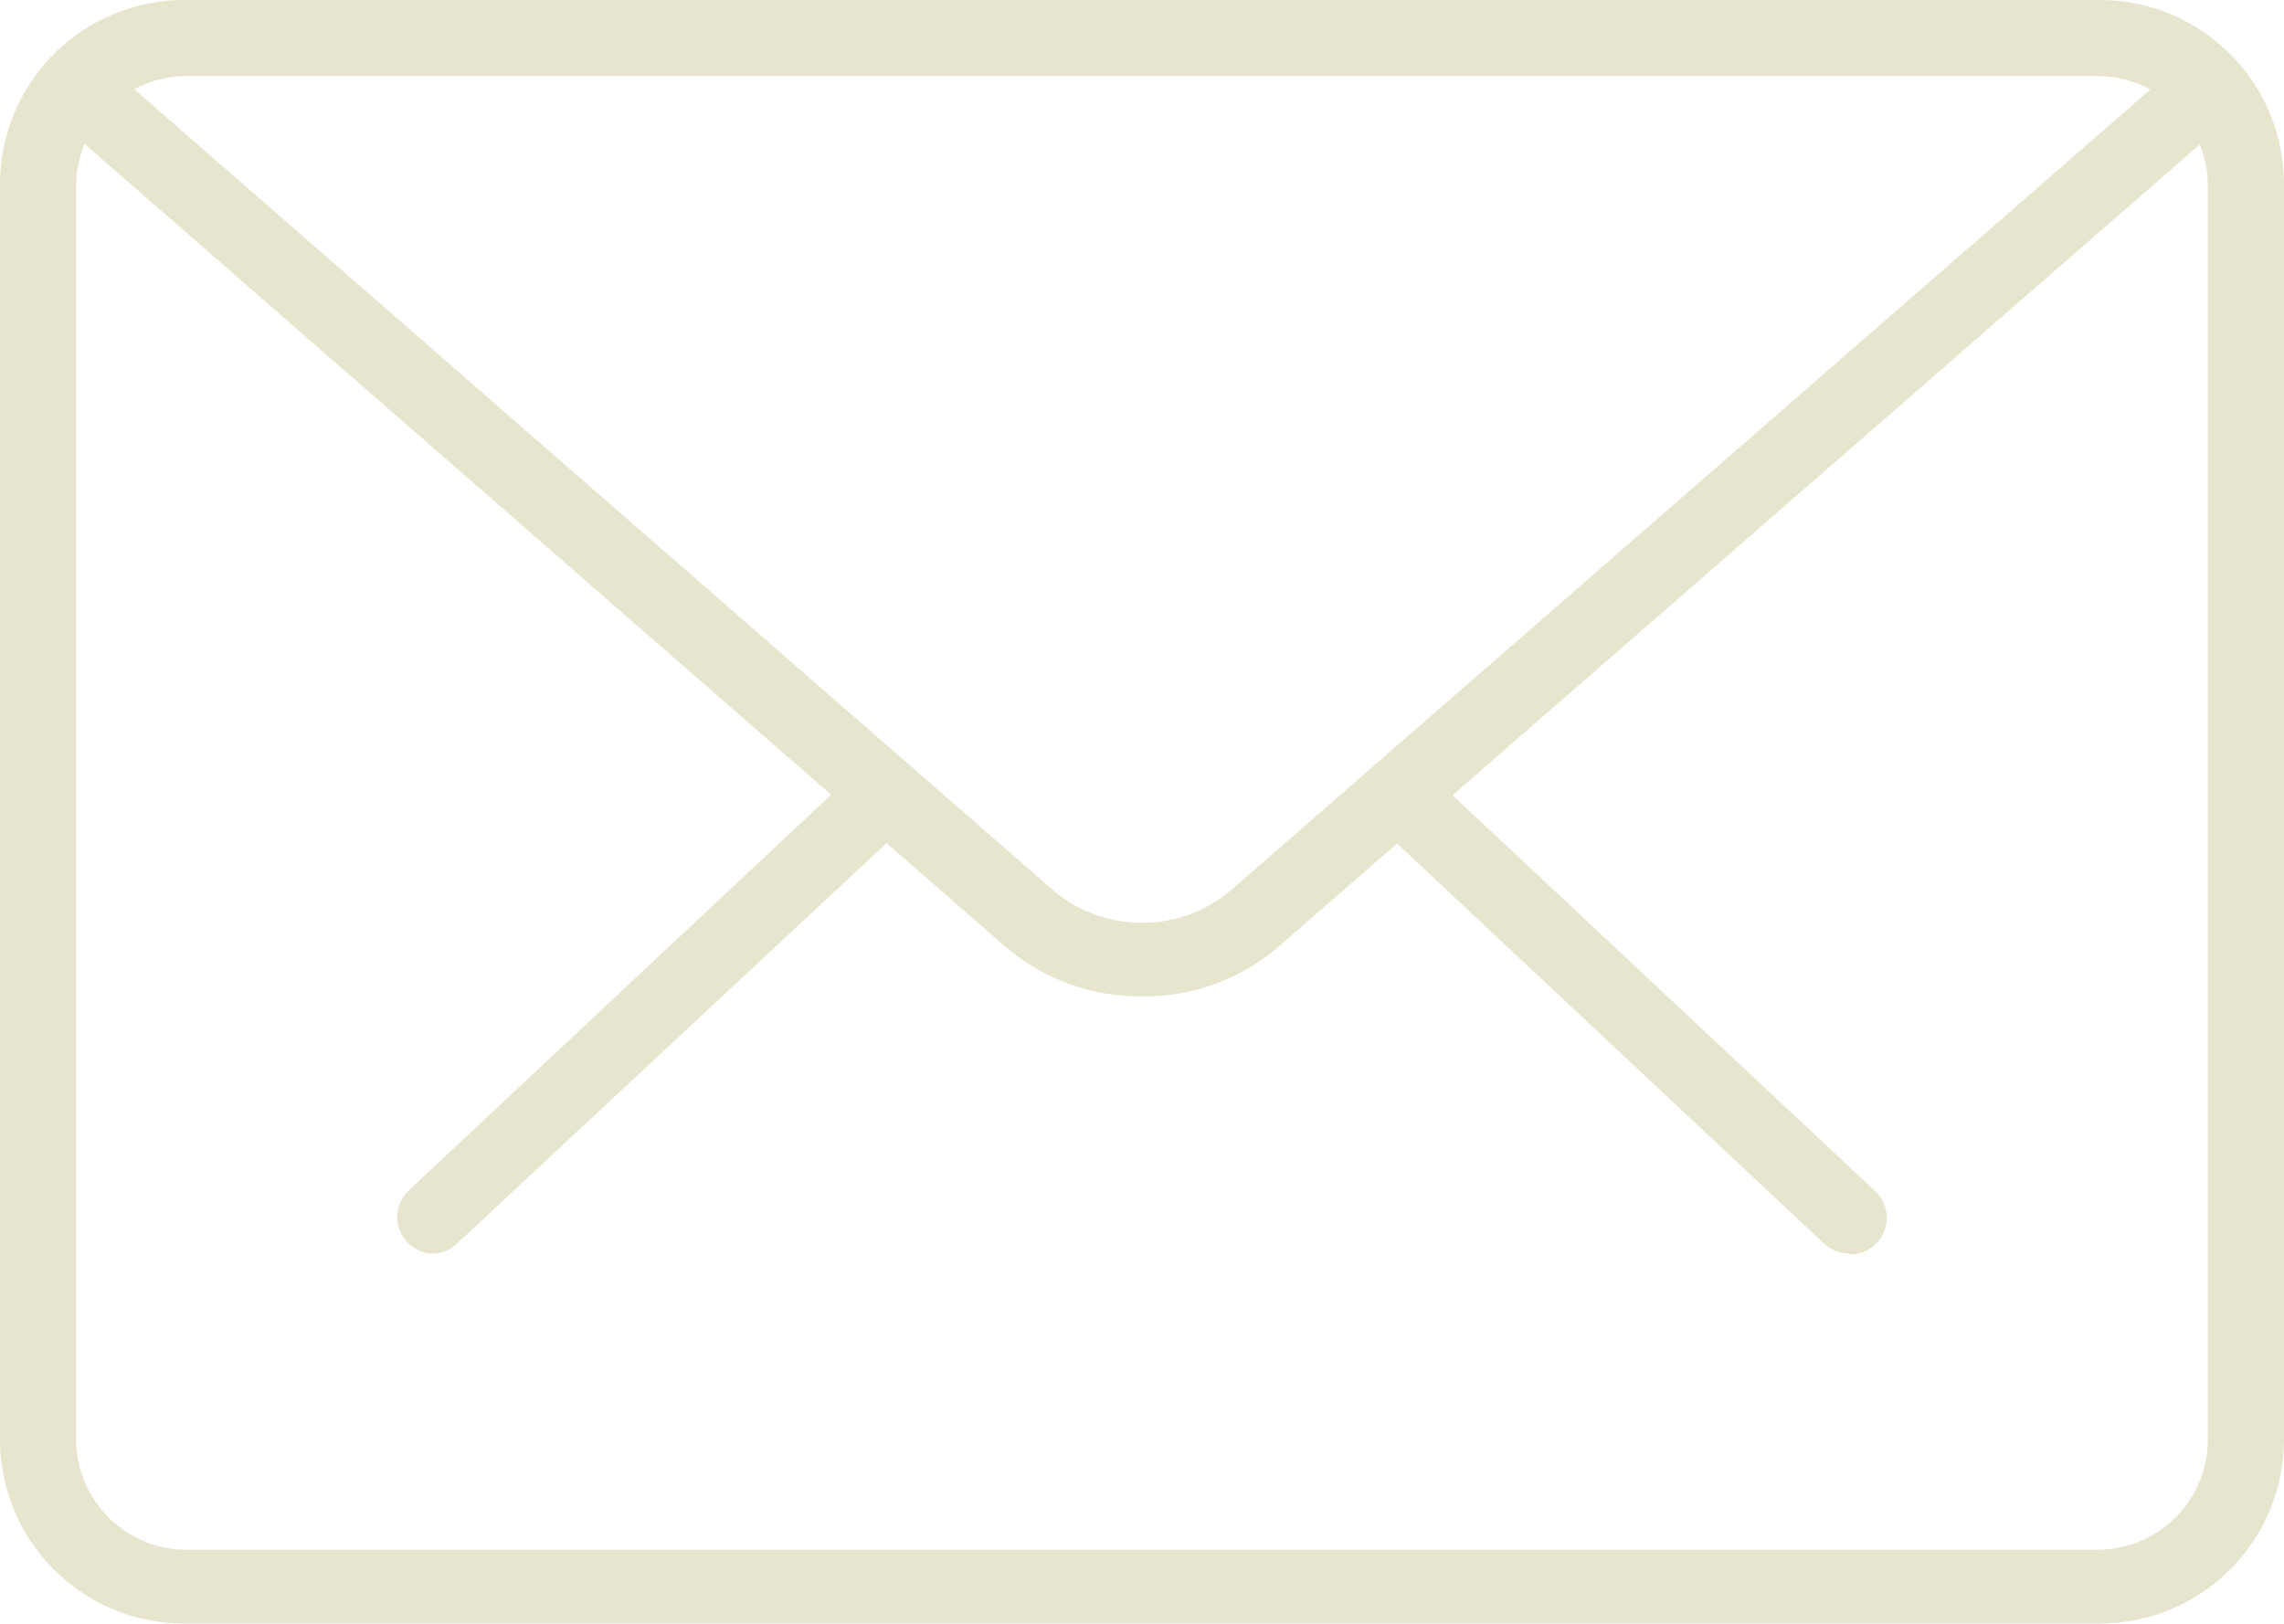
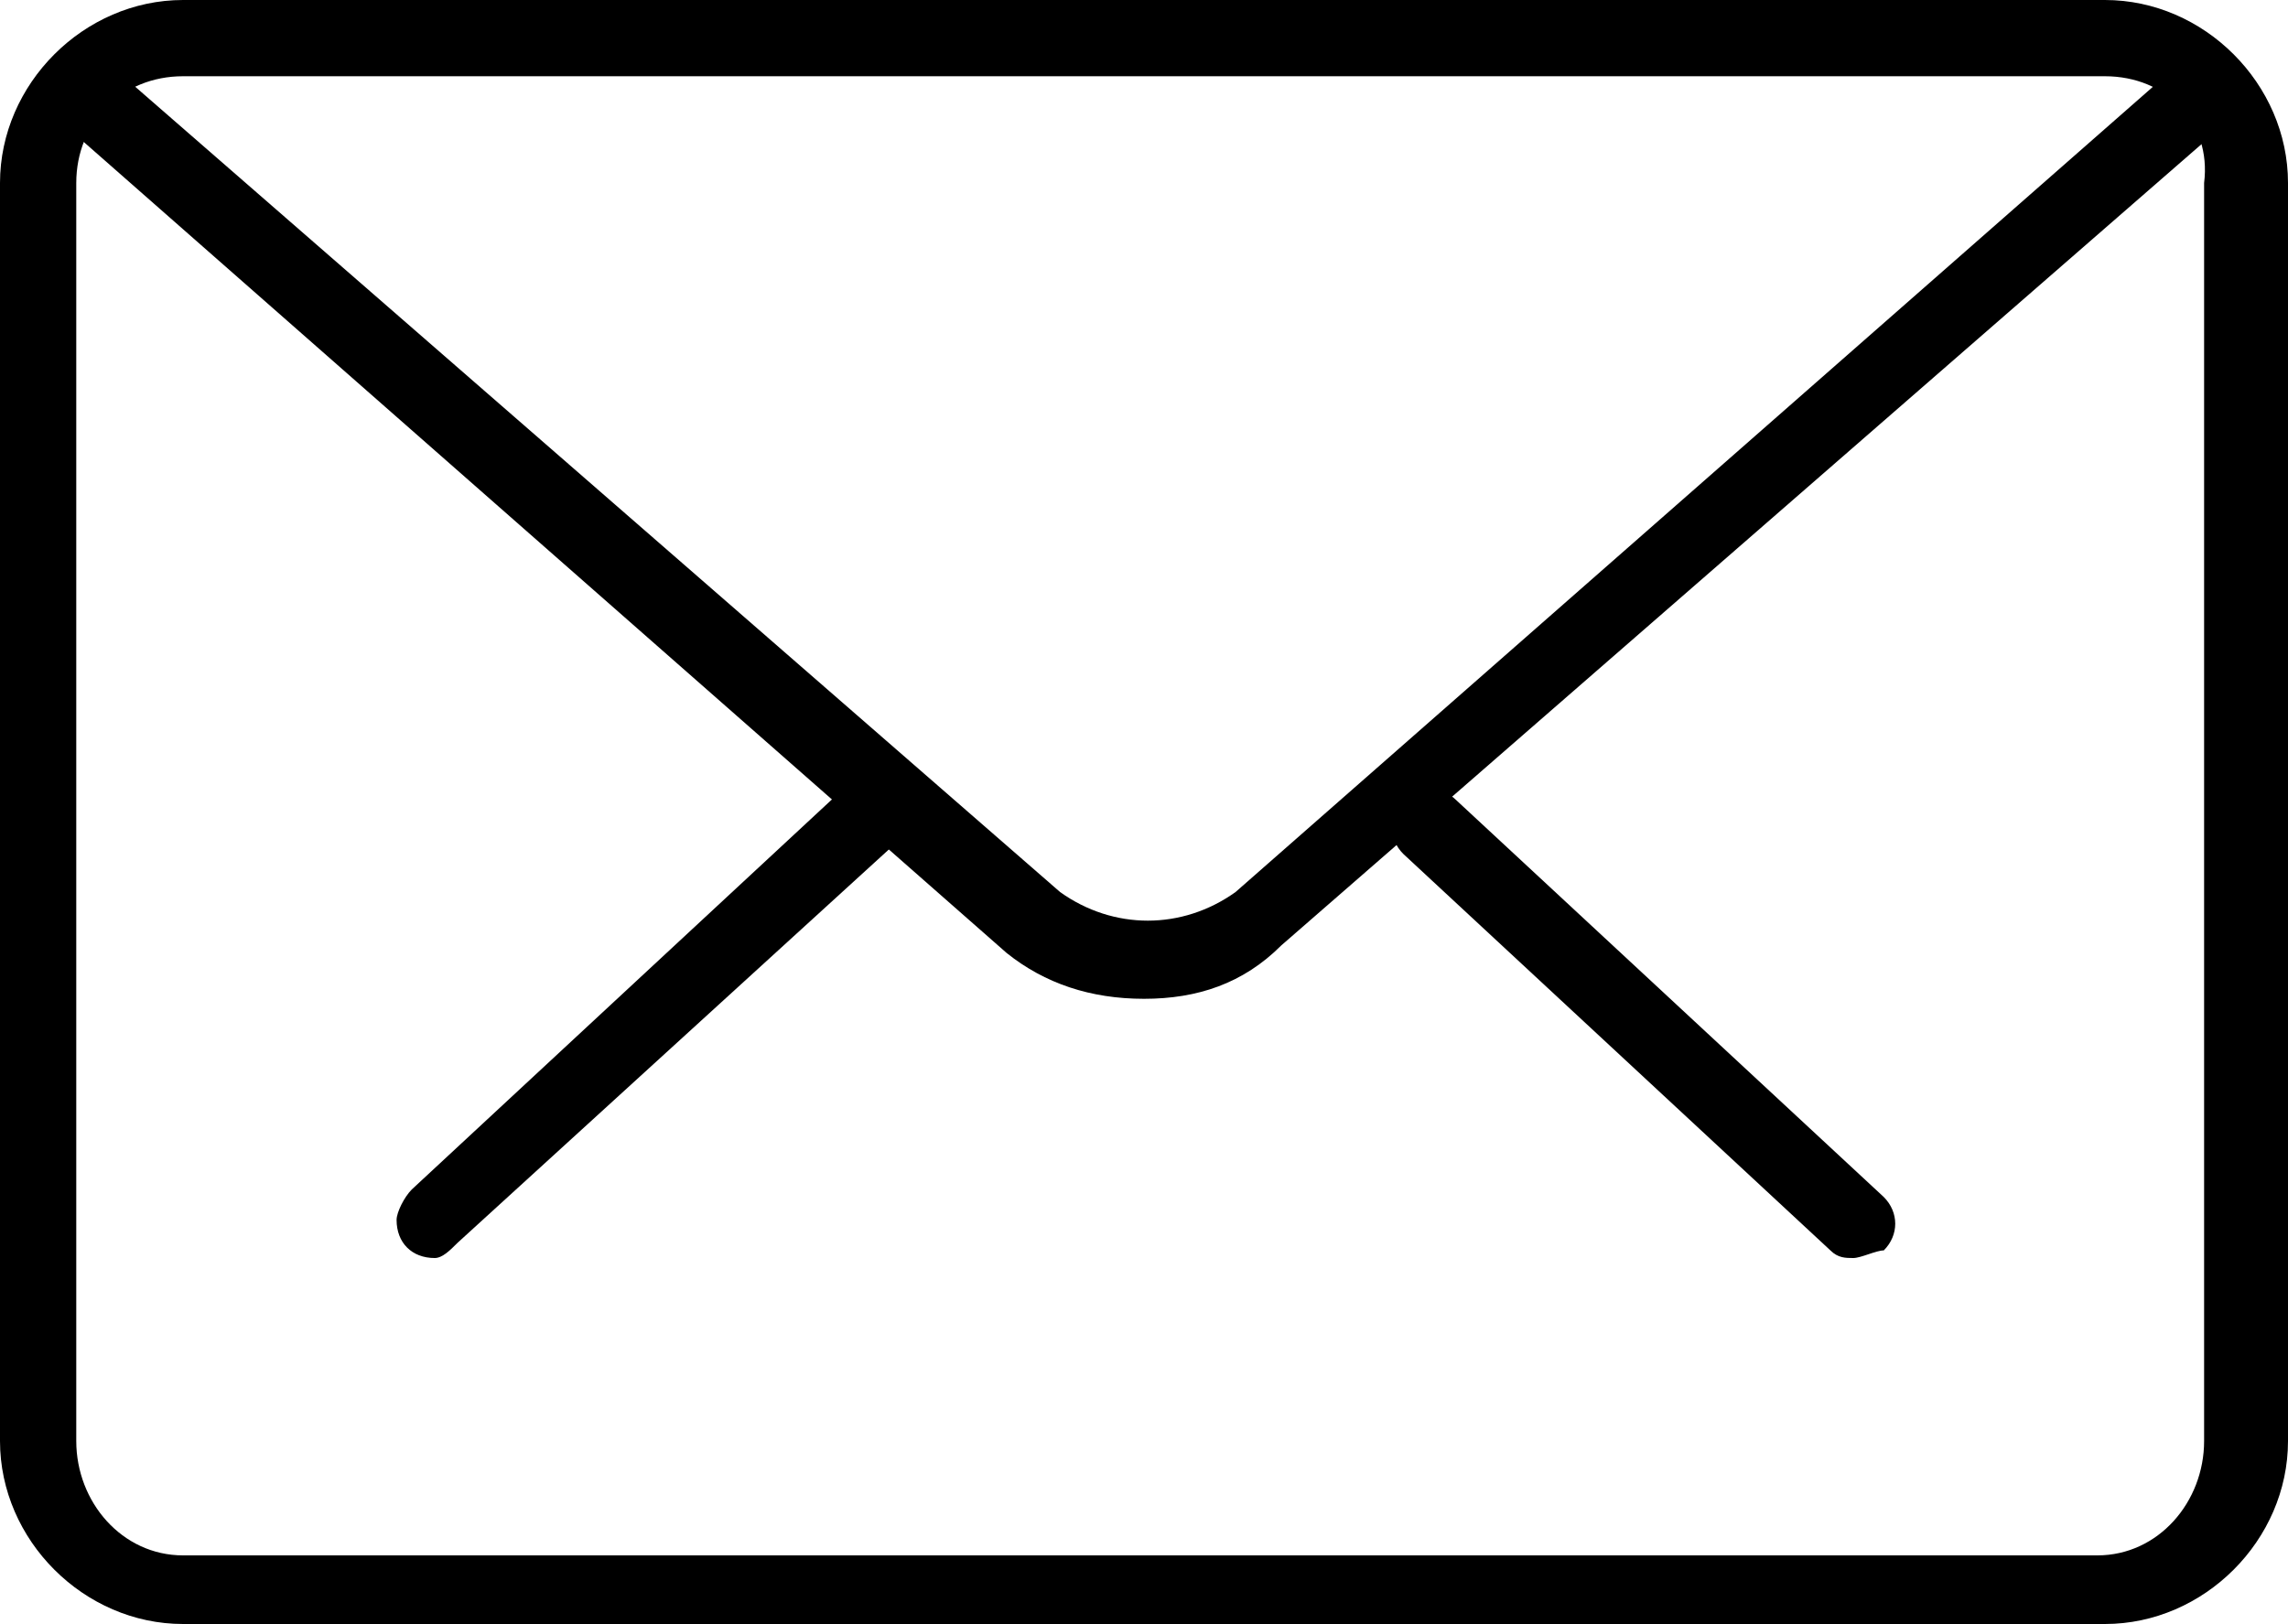
- <svg xmlns="http://www.w3.org/2000/svg" viewBox="0 0 30 21.33">
-   <defs>
-     <style>.cls-1{fill:#e7e5ce;}</style>
-   </defs>
-   <g id="Layer_2" data-name="Layer 2">
+ <svg xmlns="http://www.w3.org/2000/svg" version="1.1" id="Layer_1" x="0px" y="0px" viewBox="0 0 30 21.3" style="enable-background:new 0 0 30 21.3;" xml:space="preserve">
+   <g id="Layer_2">
    <g id="sider">
-       <path class="cls-1" d="M24.29,16.47a.48.48,0,0,1-.33-.13l-5.57-5.22a.48.48,0,1,1,.66-.7l5.57,5.22a.48.48,0,0,1-.33.84Z" />
-       <path class="cls-1" d="M5.71,16.47a.48.48,0,0,1-.33-.84l5.57-5.22a.48.48,0,1,1,.66.7L6,16.34A.48.48,0,0,1,5.71,16.47Z" />
-       <path class="cls-1" d="M27.58,21.33H2.42A2.42,2.42,0,0,1,0,18.91V2.42A2.42,2.42,0,0,1,2.42,0H27.58A2.42,2.42,0,0,1,30,2.42V18.91A2.42,2.42,0,0,1,27.58,21.33ZM2.42,1A1.45,1.45,0,0,0,1,2.42V18.91a1.45,1.45,0,0,0,1.45,1.45H27.58A1.45,1.45,0,0,0,29,18.91V2.42A1.45,1.45,0,0,0,27.58,1Z" />
-       <path class="cls-1" d="M15,13.09a2.71,2.71,0,0,1-1.78-.64L.8,1.62A.48.48,0,1,1,1.44.89L13.86,11.72a1.81,1.81,0,0,0,2.28,0L28.55.91a.48.48,0,1,1,.64.73L16.78,12.45A2.7,2.7,0,0,1,15,13.09Z" />
+       <path d="M24.3,16.5c-0.1,0-0.2,0-0.3-0.1l-5.6-5.2c-0.2-0.2-0.2-0.5,0-0.7c0.2-0.2,0.5-0.2,0.7,0l5.6,5.2c0.2,0.2,0.2,0.5,0,0.7    C24.6,16.4,24.4,16.5,24.3,16.5L24.3,16.5z" />
+       <path d="M5.7,16.5c-0.3,0-0.5-0.2-0.5-0.5c0-0.1,0.1-0.3,0.2-0.4l5.6-5.2c0.2-0.2,0.5-0.2,0.7,0c0.2,0.2,0.2,0.5,0,0.7l0,0L6,16.3    C5.9,16.4,5.8,16.5,5.7,16.5z" />
+       <path d="M27.6,21.3H2.4c-1.3,0-2.4-1.1-2.4-2.4V2.4C0,1.1,1.1,0,2.4,0h25.2C28.9,0,30,1.1,30,2.4v16.5    C30,20.2,28.9,21.3,27.6,21.3z M2.4,1C1.6,1,1,1.6,1,2.4v16.5c0,0.8,0.6,1.5,1.4,1.5c0,0,0,0,0,0h25.1c0.8,0,1.4-0.7,1.4-1.5V2.4    C29,1.6,28.4,1,27.6,1H2.4z" />
+       <path d="M15,13.1c-0.7,0-1.3-0.2-1.8-0.6L0.8,1.6c-0.2-0.2-0.2-0.5,0-0.7s0.5-0.2,0.7,0l12.4,10.8c0.7,0.5,1.6,0.5,2.3,0L28.5,0.9    c0.2-0.2,0.5-0.2,0.7,0s0.2,0.5,0,0.7L16.8,12.4C16.3,12.9,15.7,13.1,15,13.1z" />
    </g>
  </g>
</svg>
